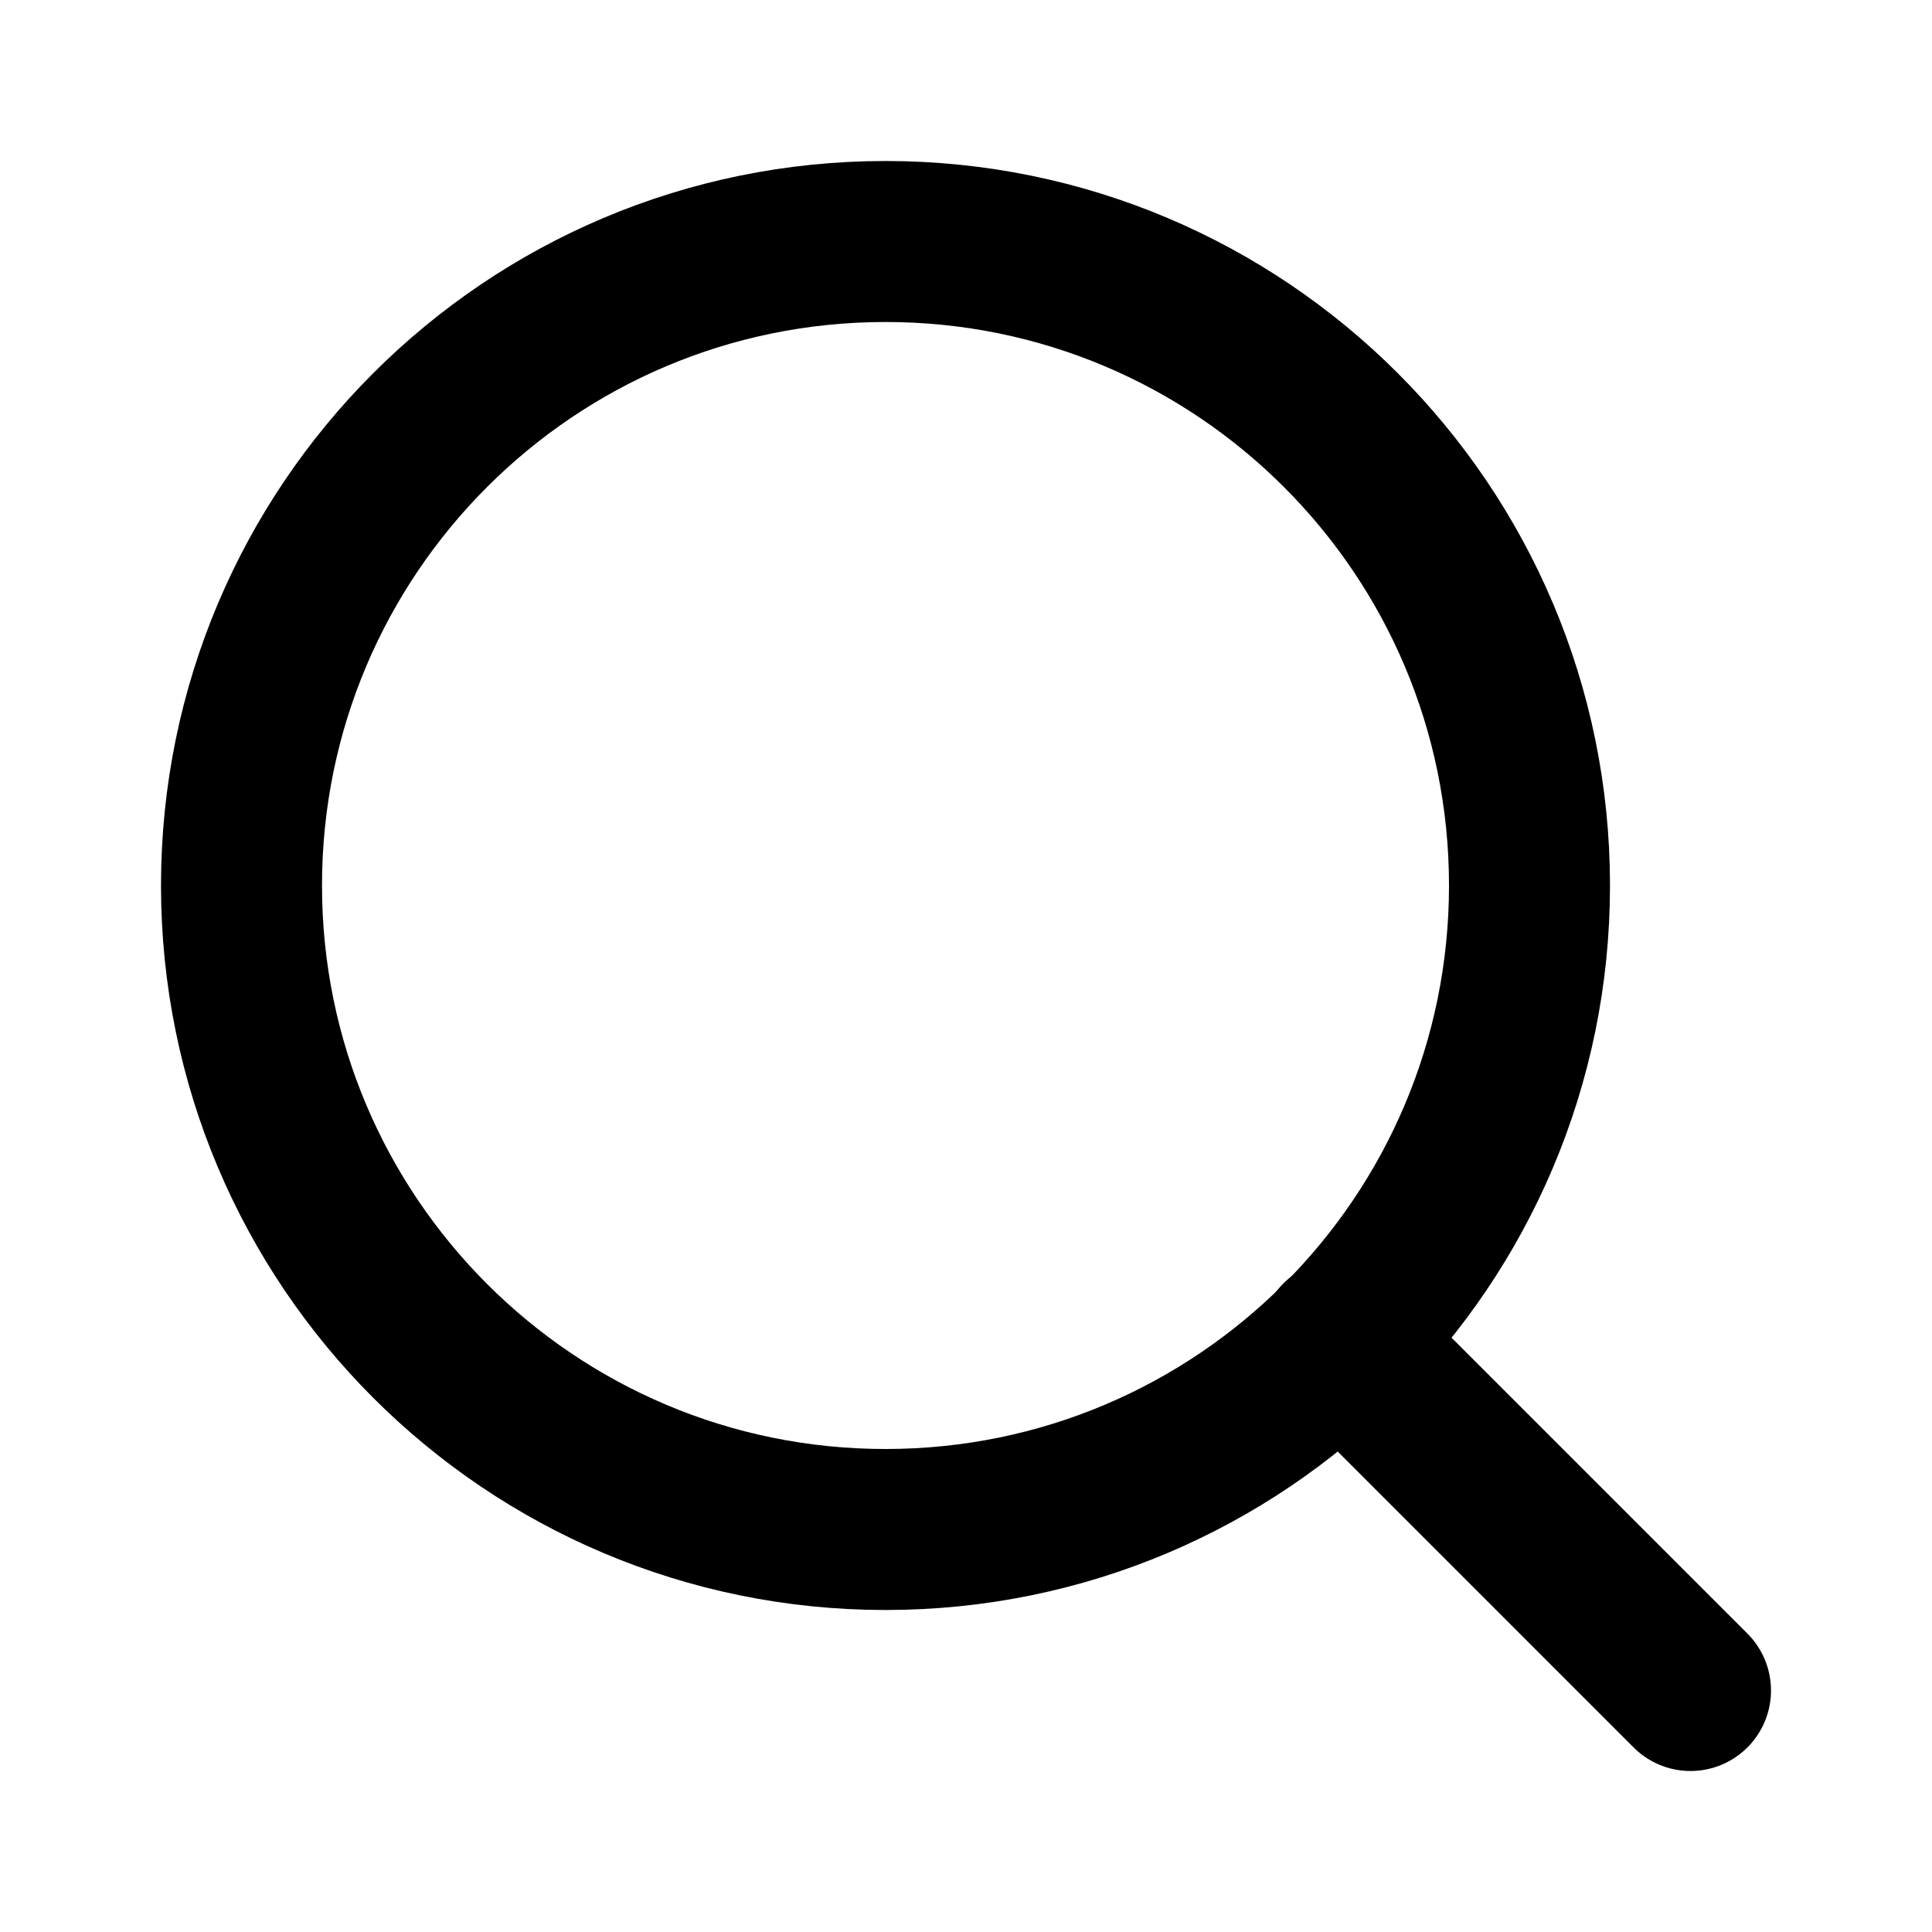
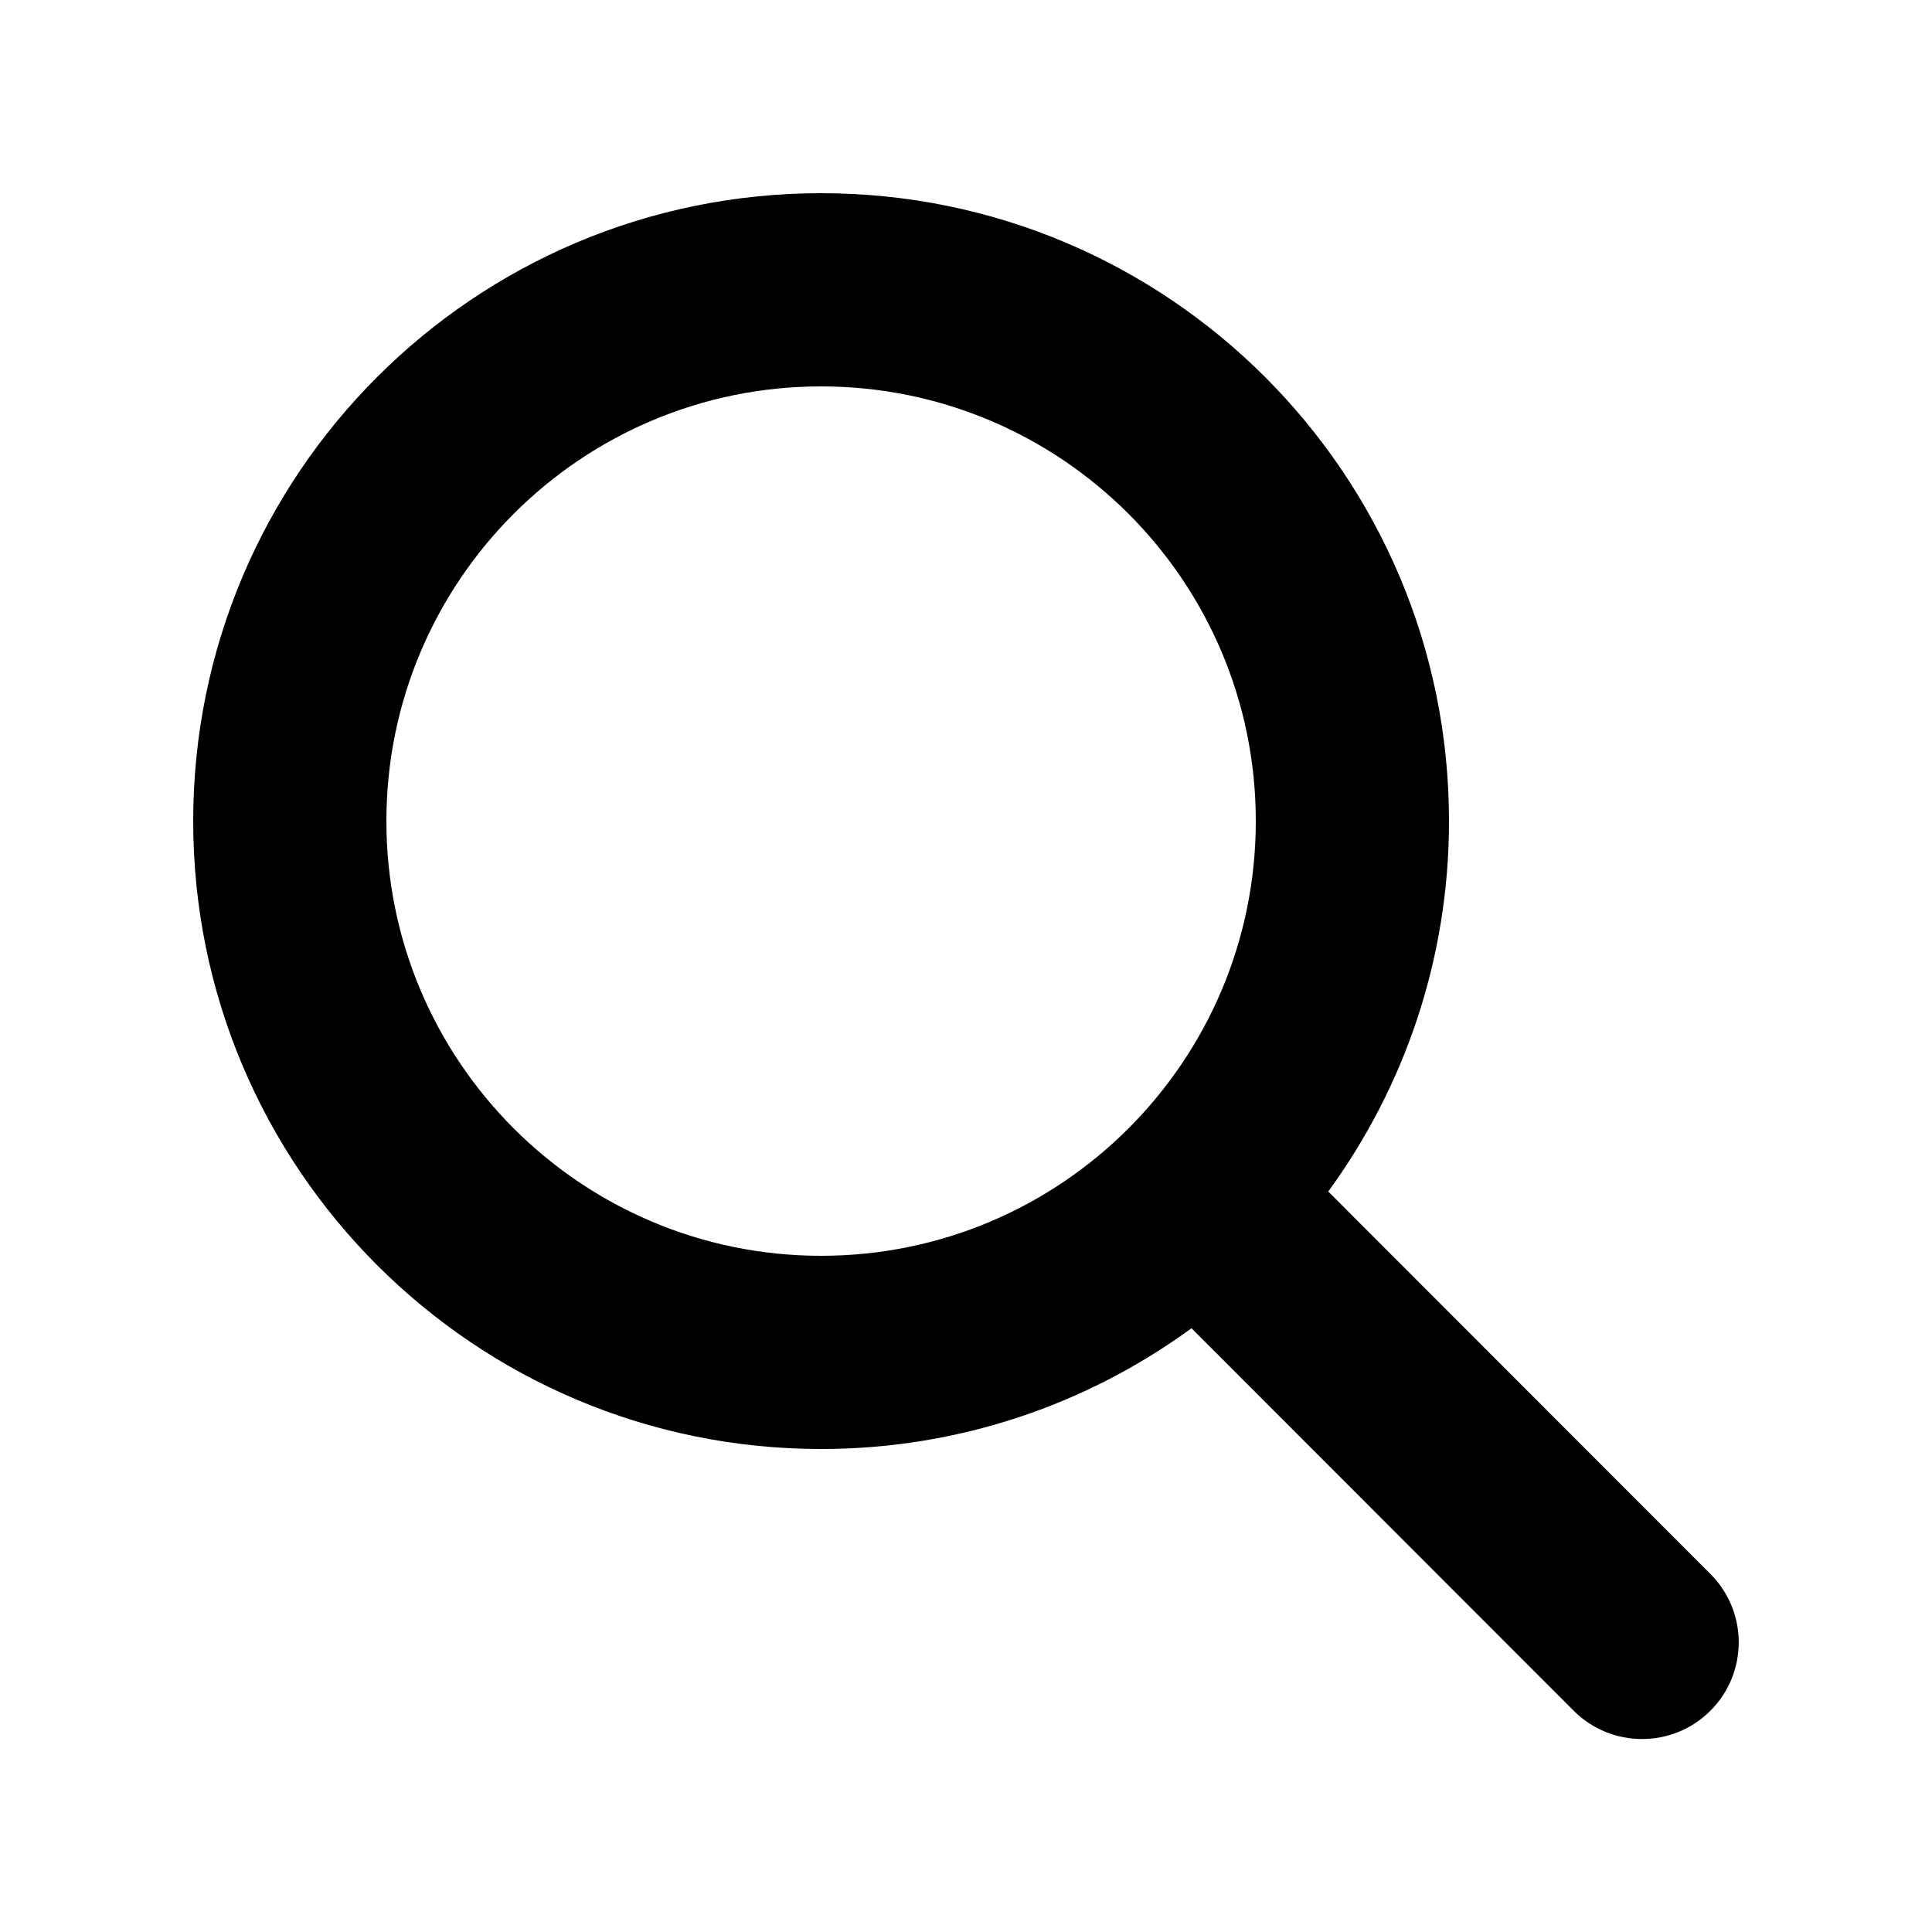
- <svg xmlns="http://www.w3.org/2000/svg" width="24" height="24" viewBox="0 0 24 24" fill="none" stroke="currentColor" stroke-width="2" stroke-linecap="round" stroke-linejoin="round" class="feather feather-search">
-   <circle cx="11" cy="11" r="8" />
-   <line x1="21" y1="21" x2="16.65" y2="16.65" />
+ <svg xmlns="http://www.w3.org/2000/svg" viewBox="0 0 640 640">
+   <path d="M480 272C480 317.9 465.1 360.3 440 394.7L566.6 521.4C579.1 533.9 579.1 554.2 566.6 566.7C554.1 579.2 533.8 579.2 521.3 566.7L394.7 440C360.3 465.1 317.9 480 272 480C157.1 480 64 386.9 64 272C64 157.1 157.1 64 272 64C386.9 64 480 157.1 480 272zM272 416C351.5 416 416 351.5 416 272C416 192.5 351.5 128 272 128C192.5 128 128 192.5 128 272C128 351.5 192.5 416 272 416z" />
</svg>
